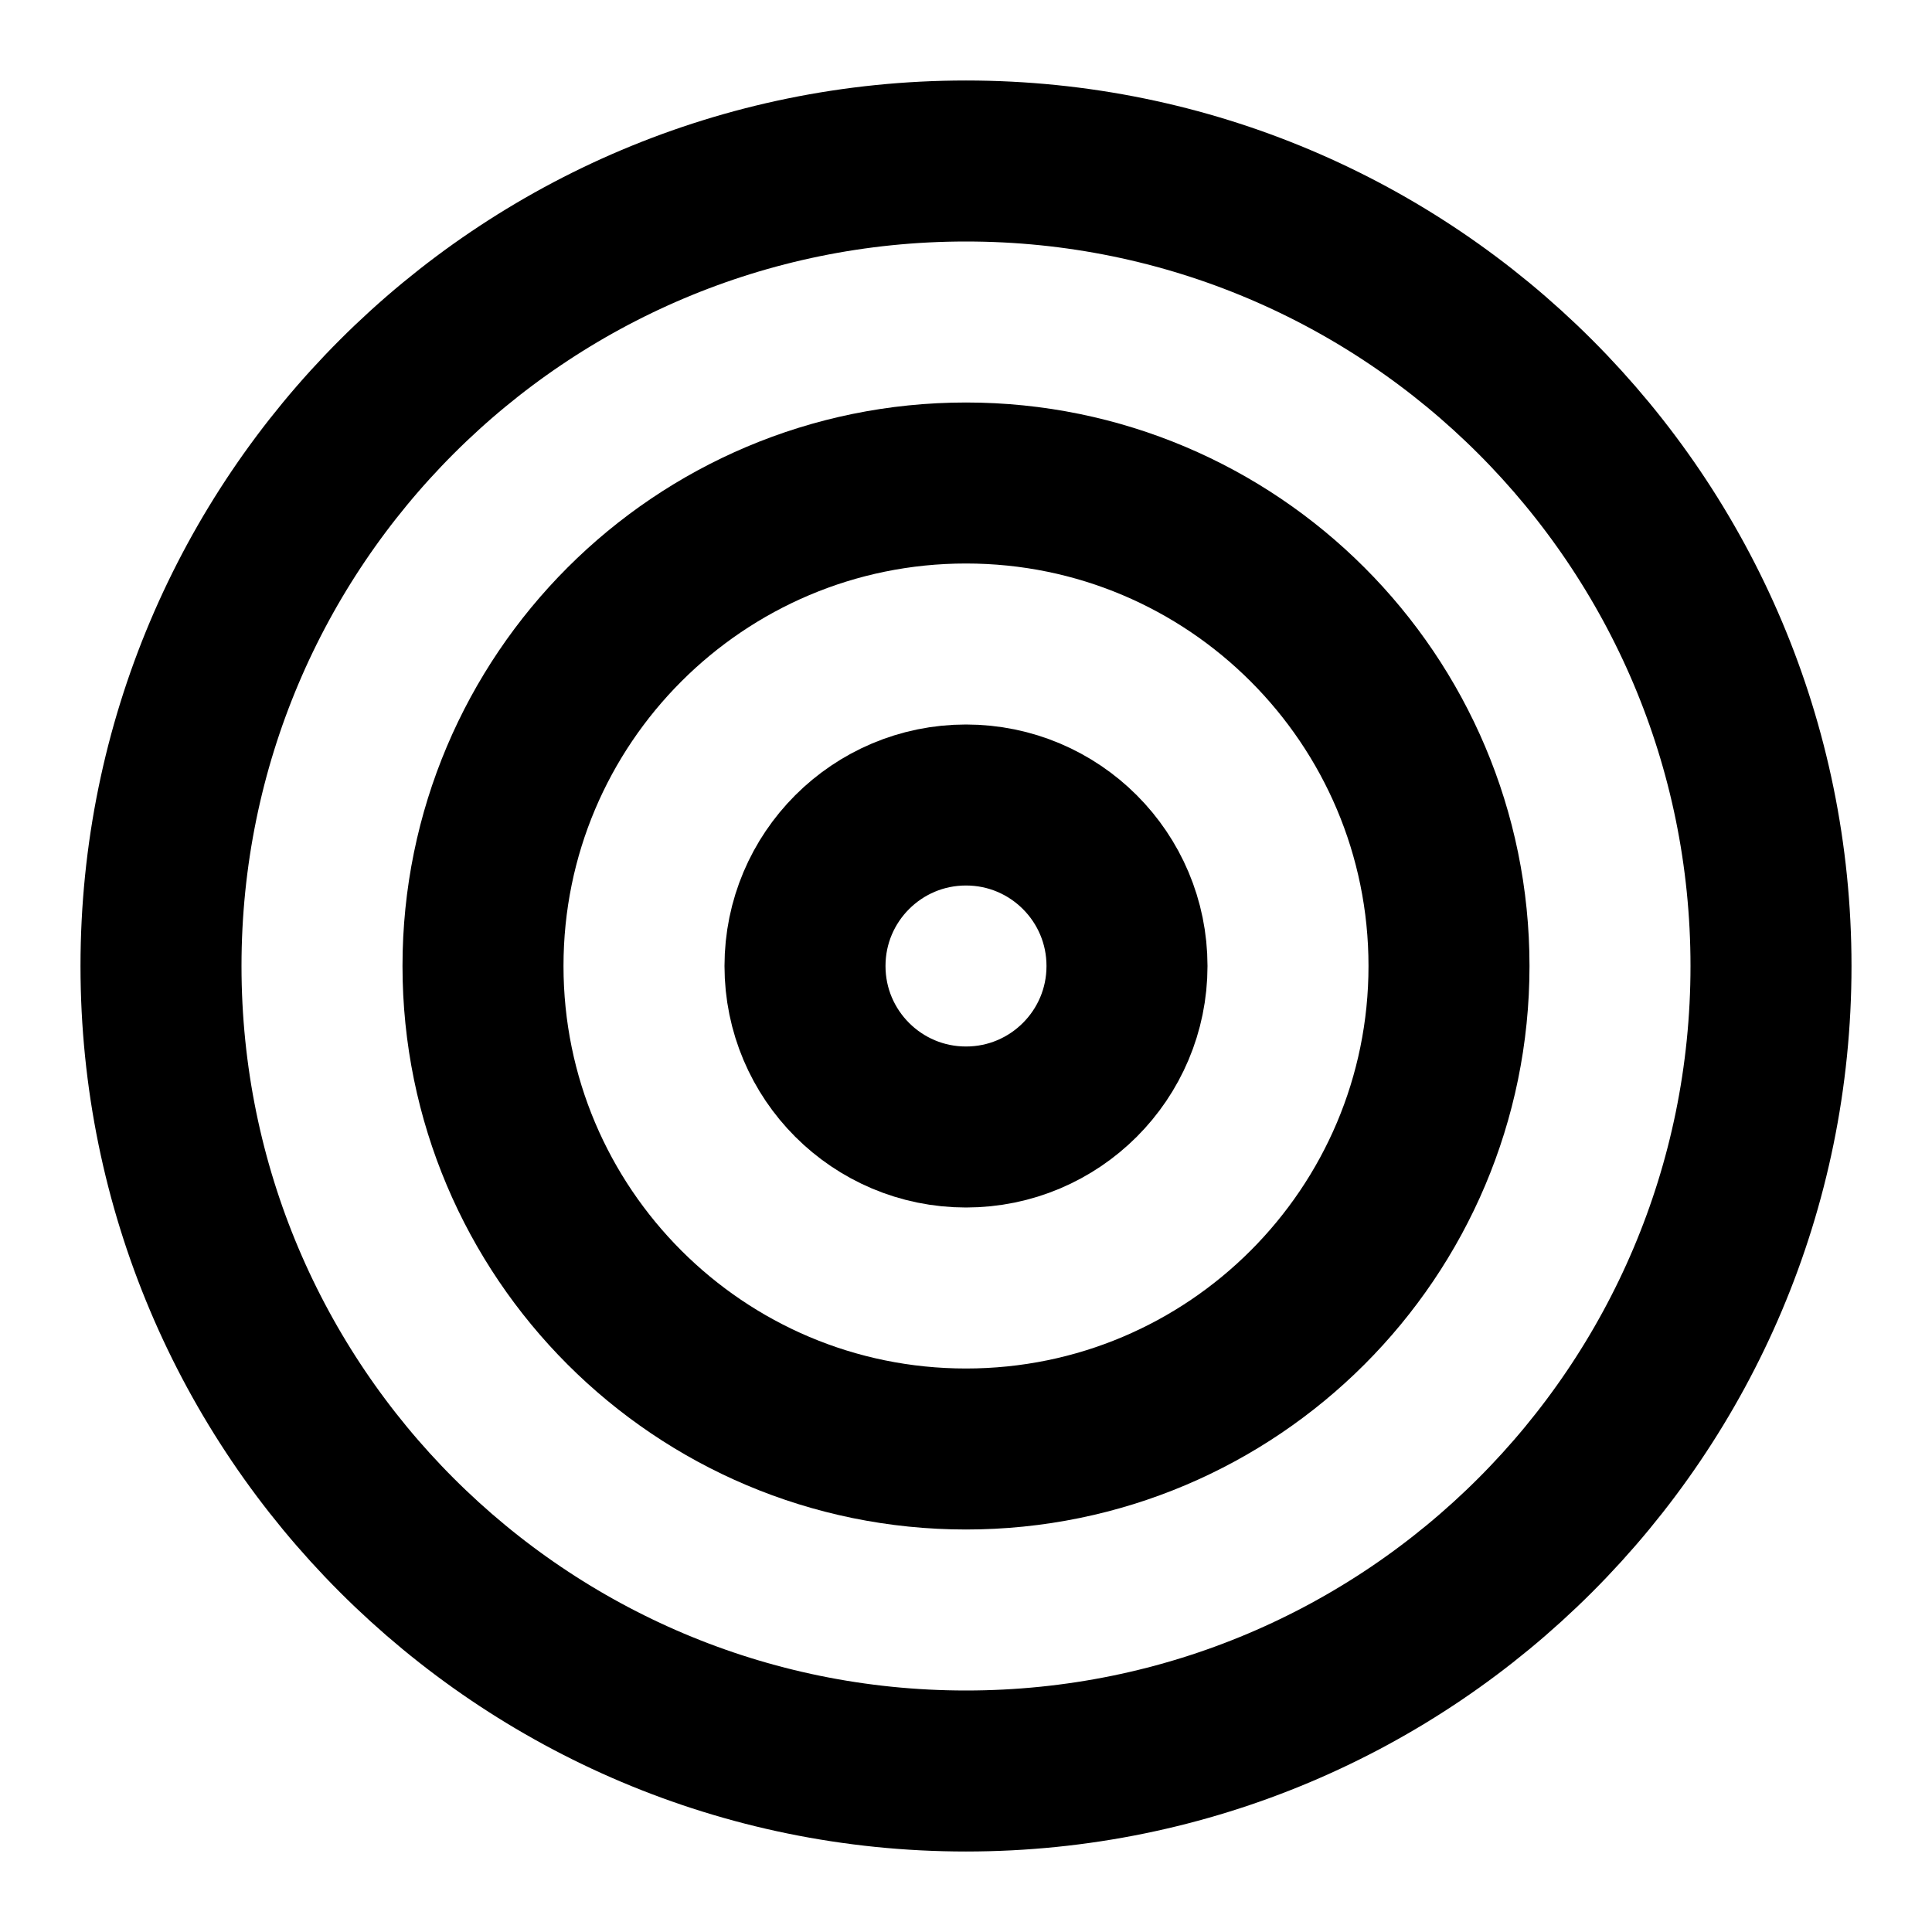
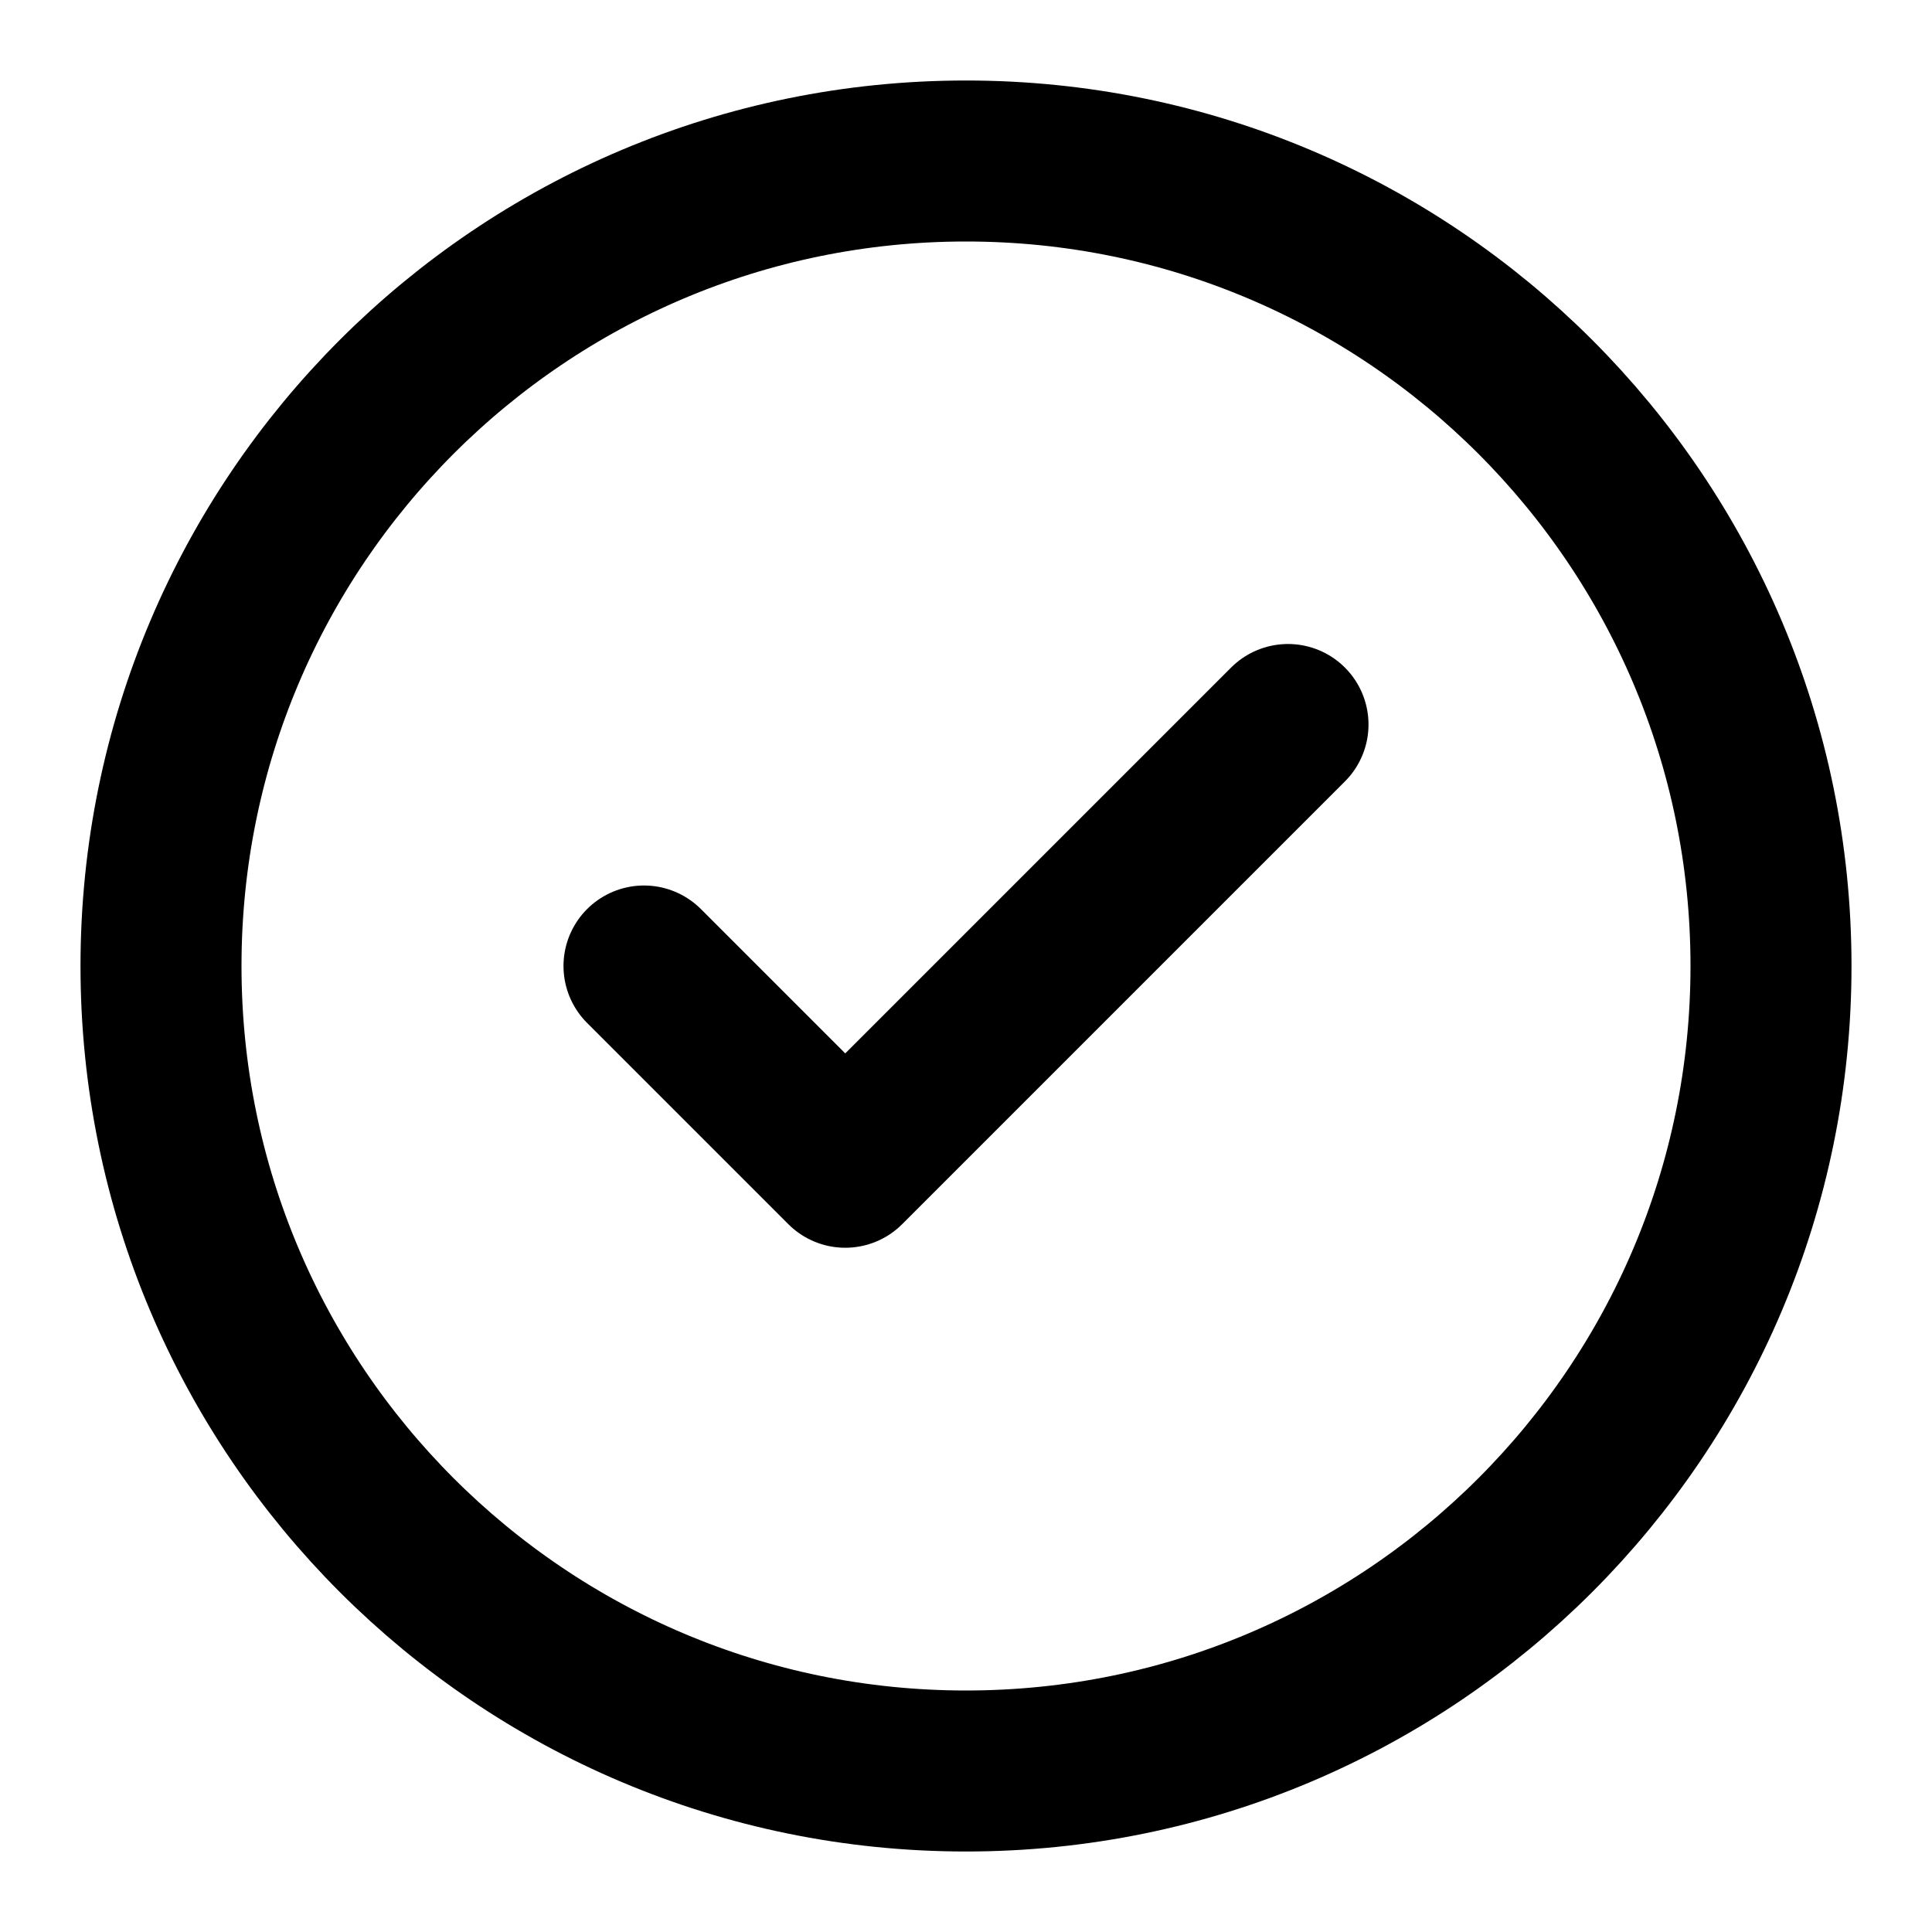
- <svg xmlns="http://www.w3.org/2000/svg" class="lucide lucide-target" width="24" height="24" viewBox="0 0 24 24" fill="none" stroke="currentColor" stroke-width="2" stroke-linecap="round" stroke-linejoin="round">
+ <svg xmlns="http://www.w3.org/2000/svg" class="lucide lucide-circle-check" width="24" height="24" viewBox="0 0 24 24" fill="none" stroke="currentColor" stroke-width="2" stroke-linecap="round" stroke-linejoin="round">
  <circle cx="12" cy="12" r="10" />
-   <circle cx="12" cy="12" r="6" />
-   <circle cx="12" cy="12" r="2" />
+   <path d="m16 9-5.5 5.5L8 12" />
</svg>
